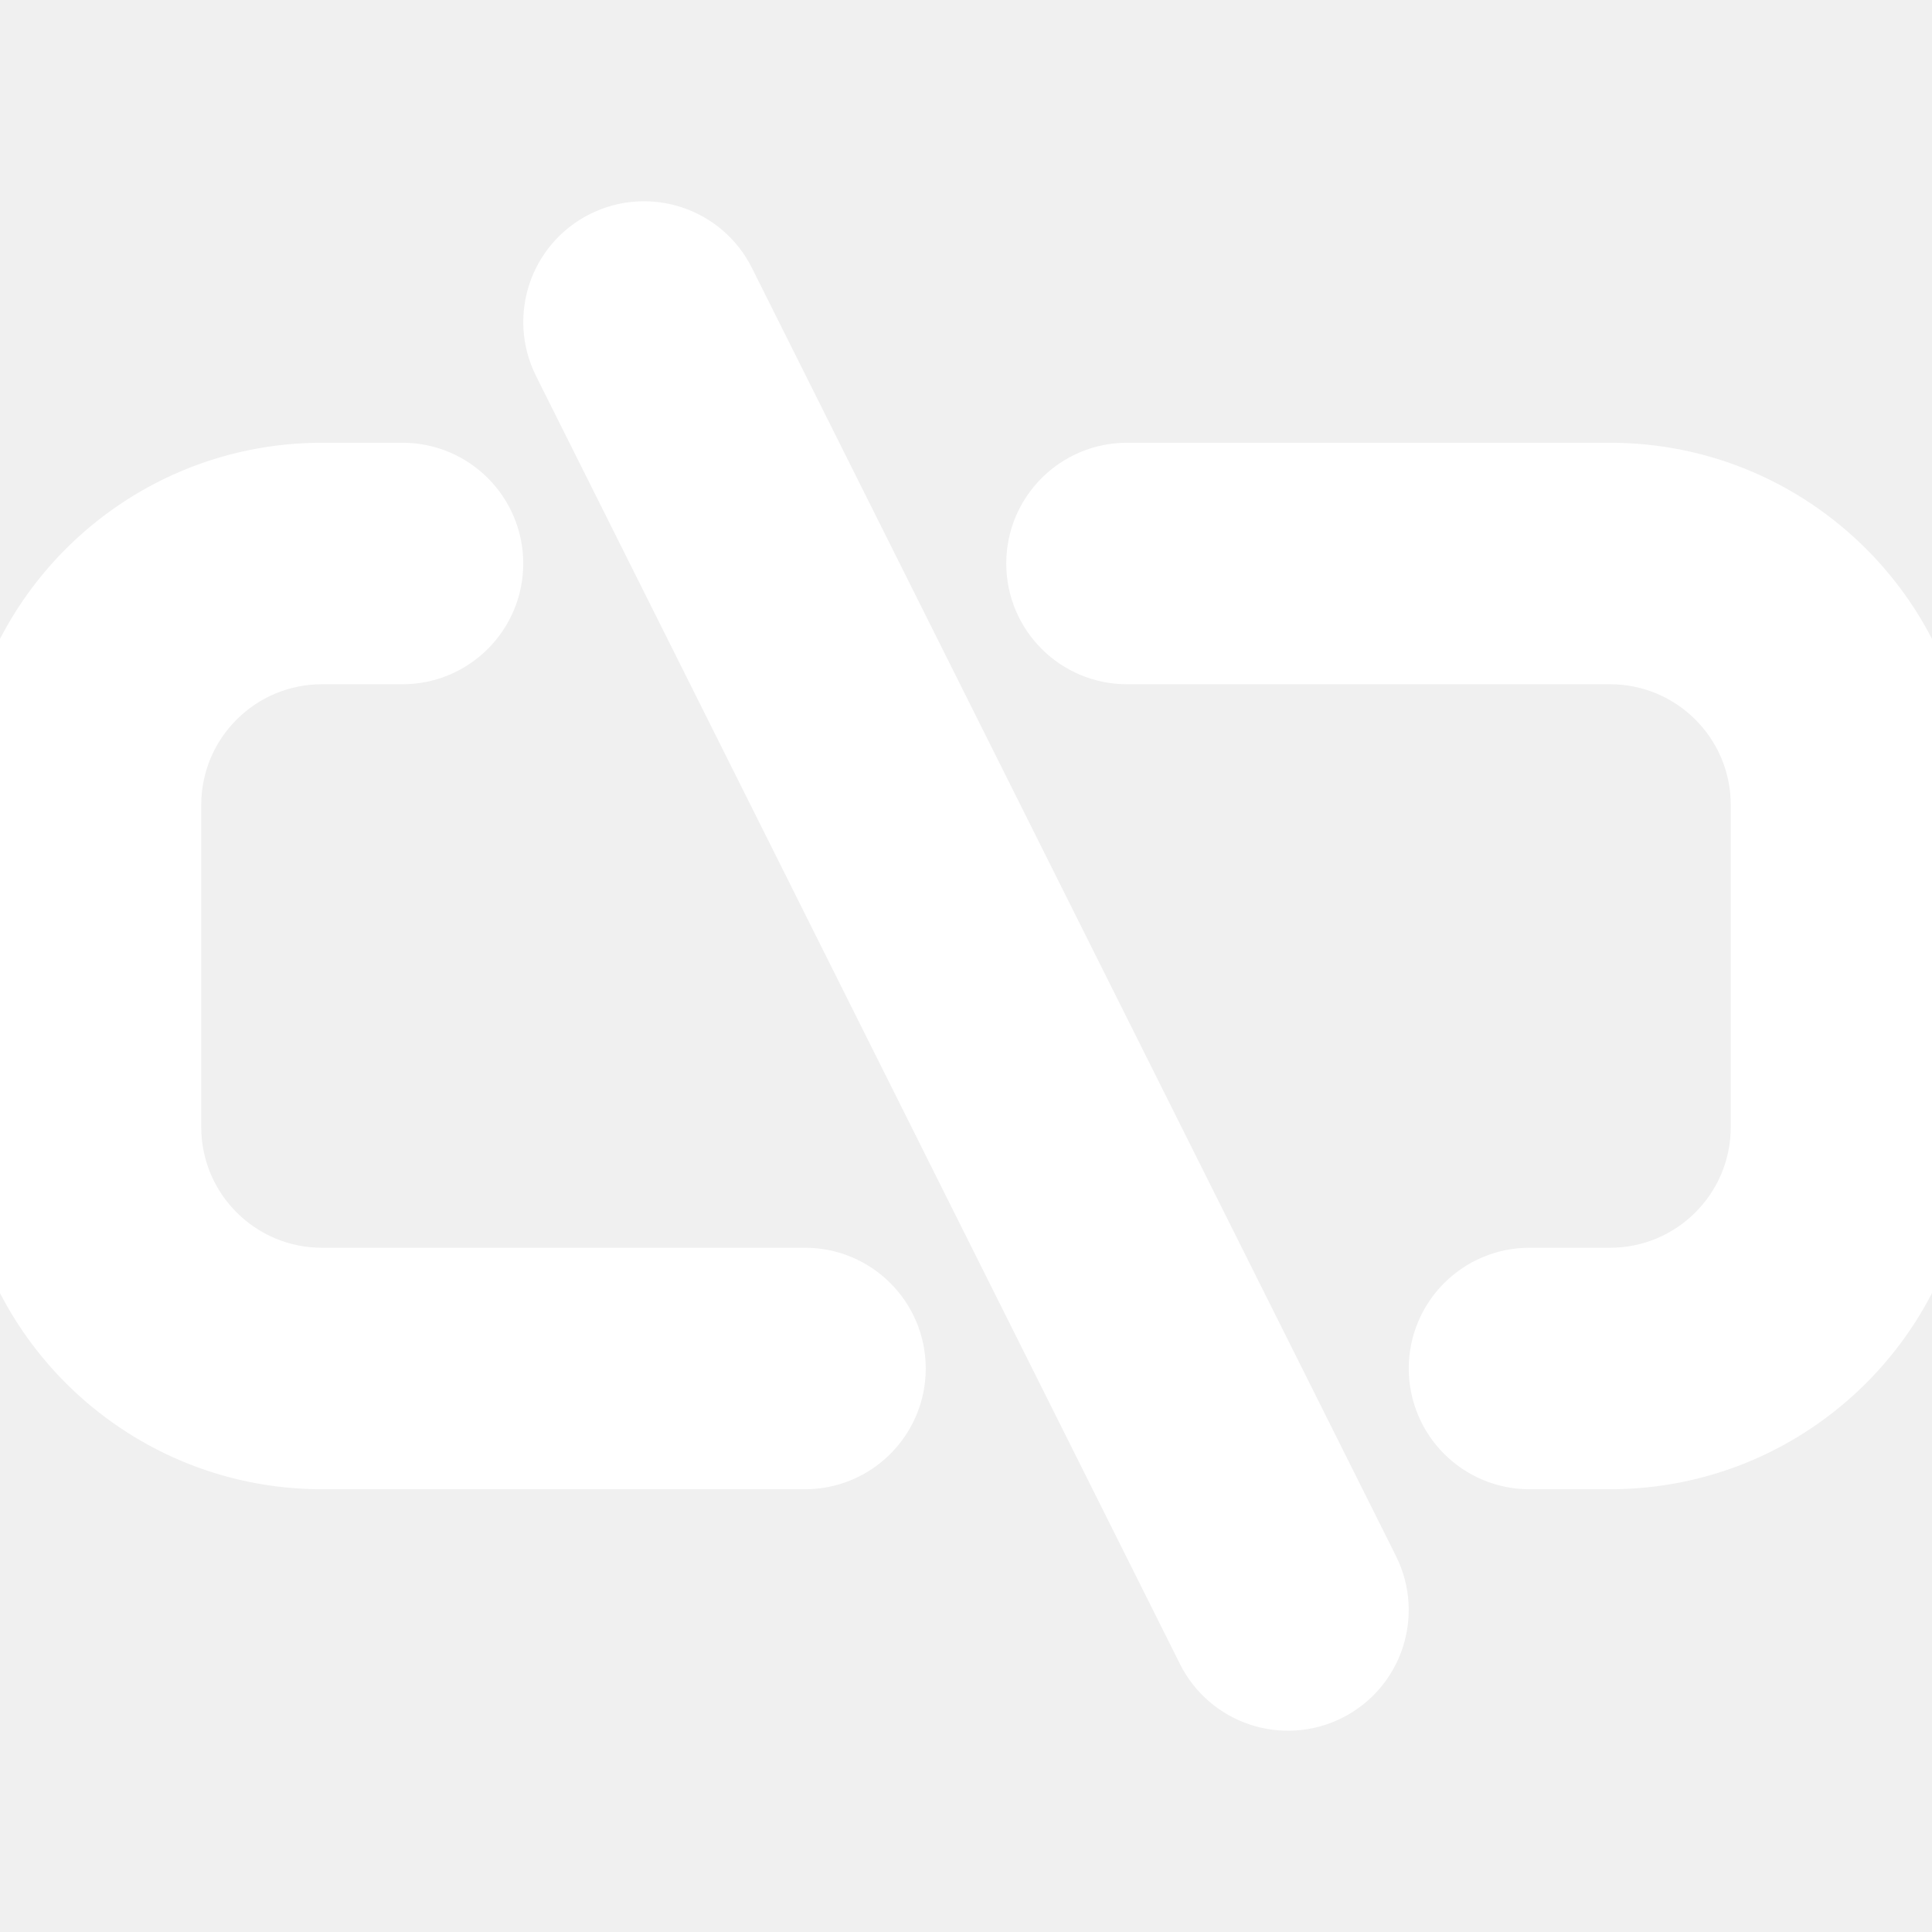
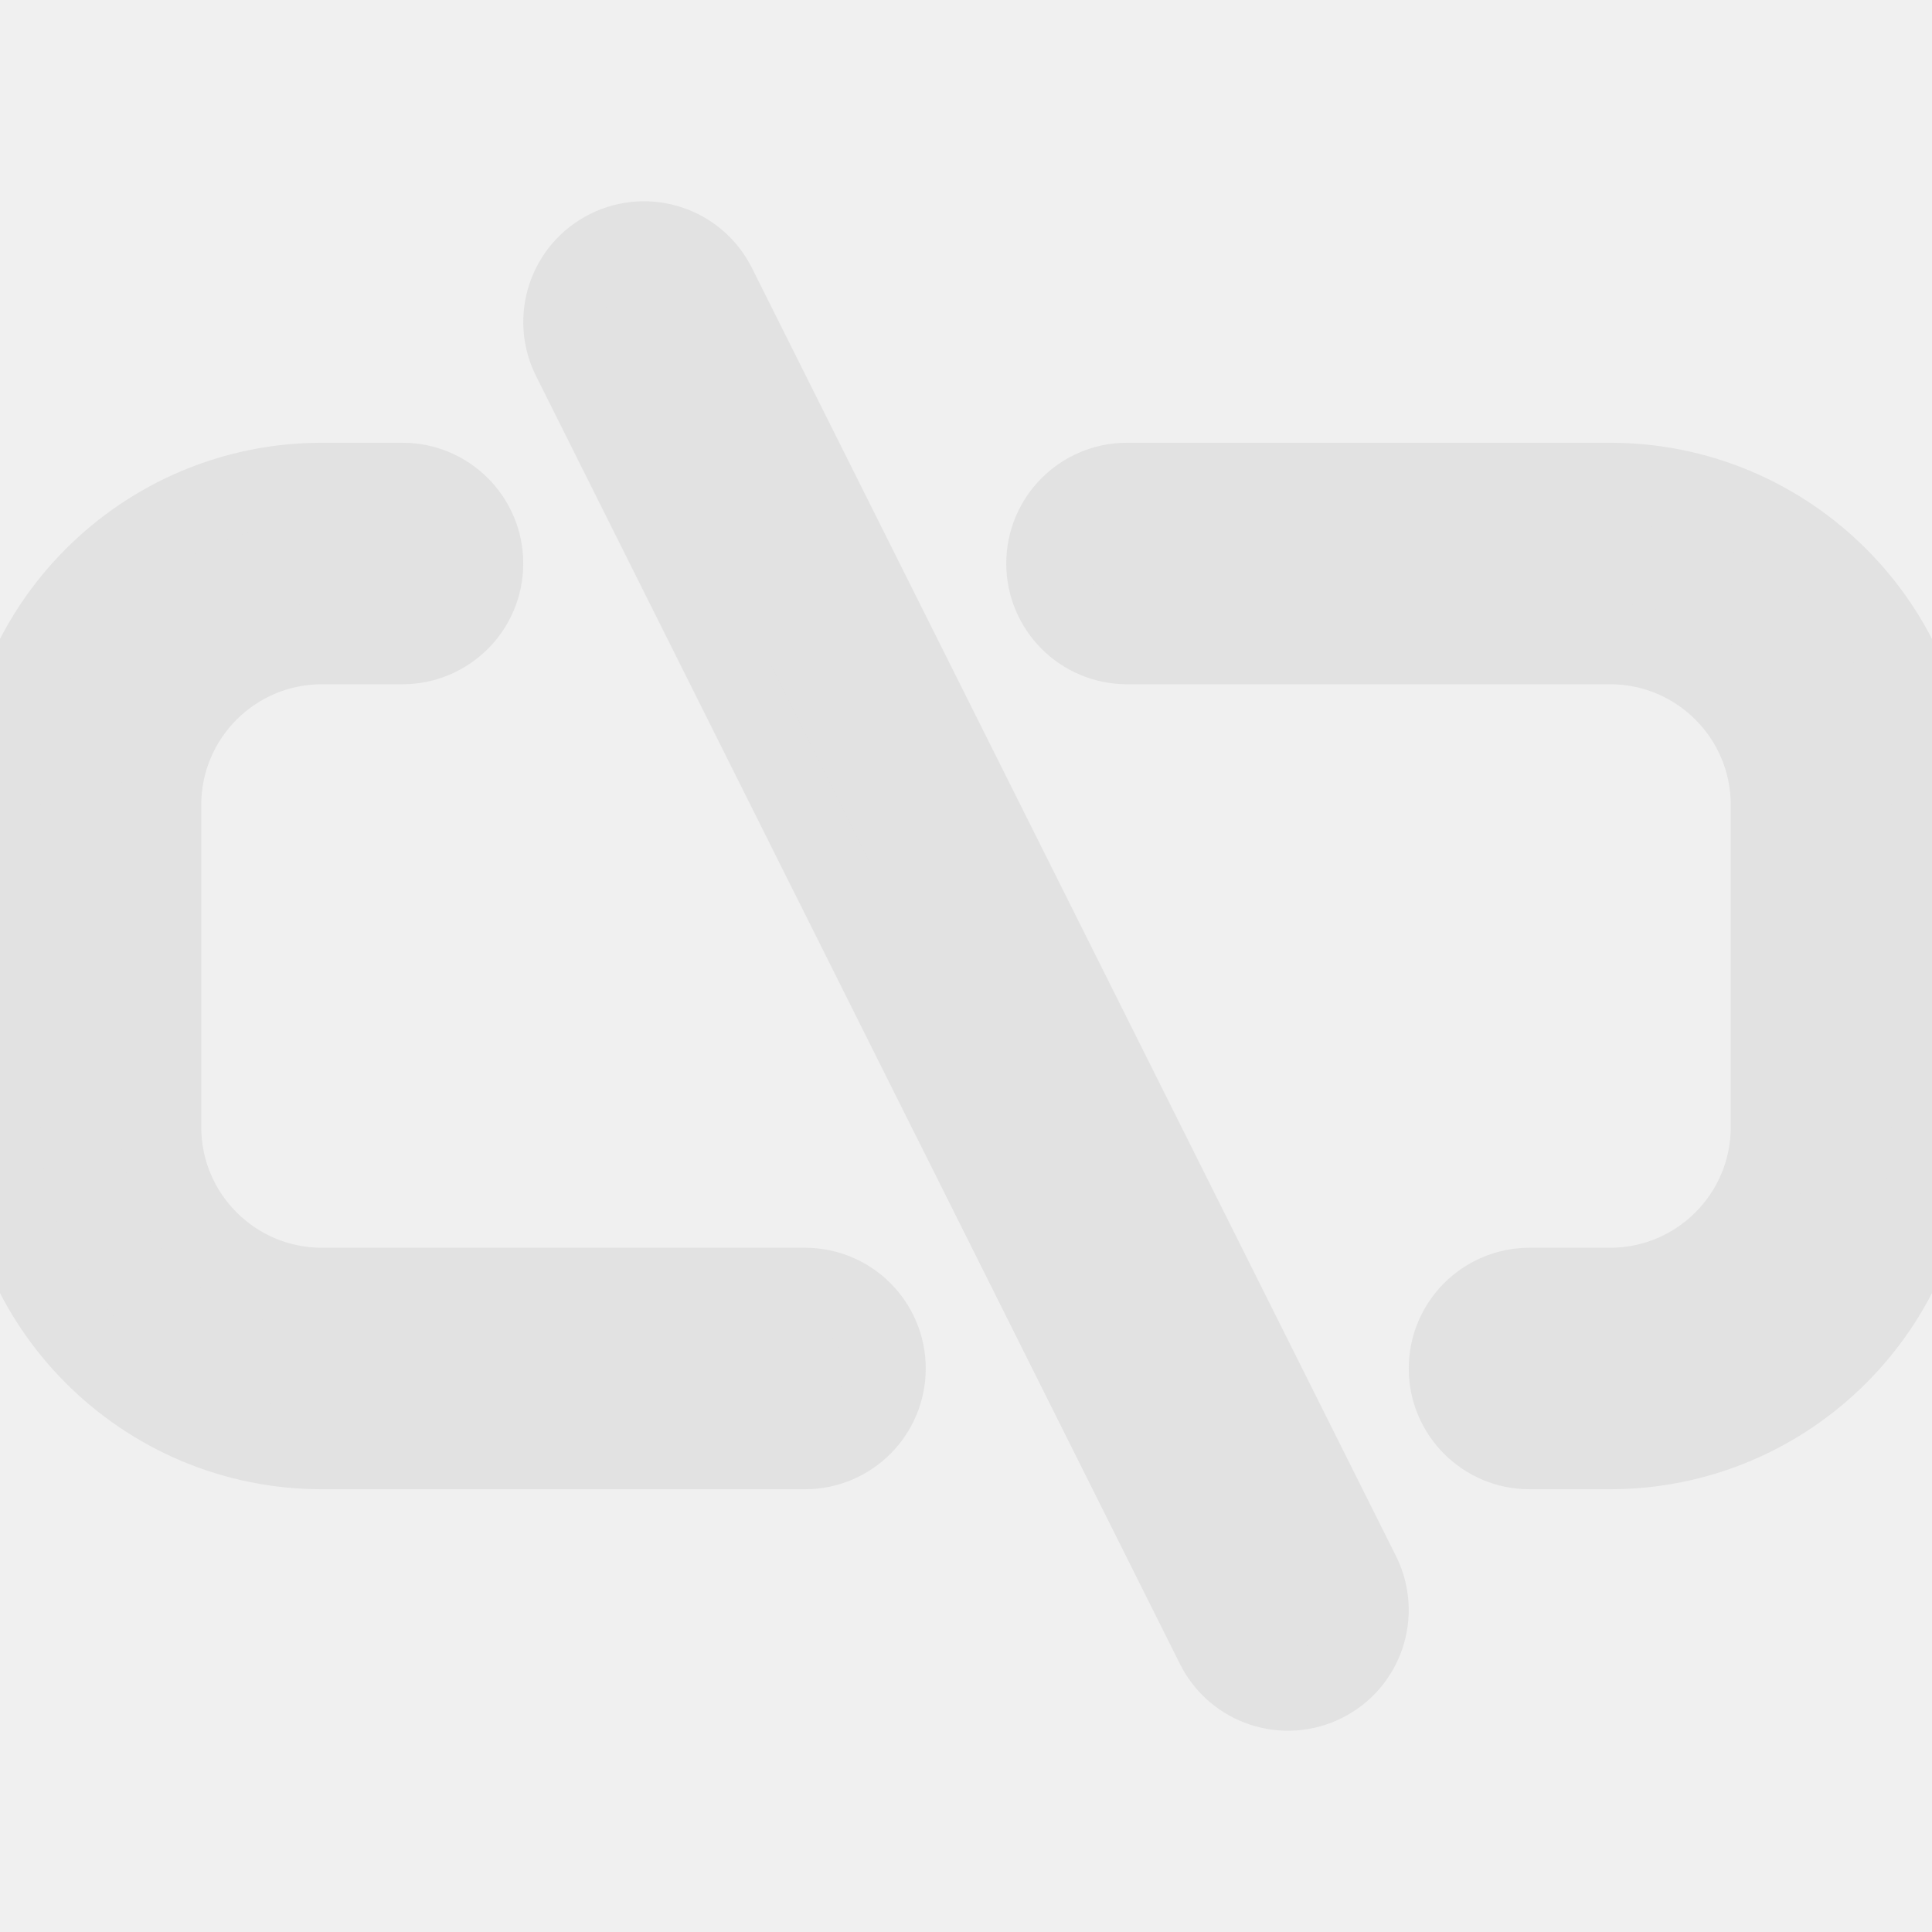
- <svg xmlns="http://www.w3.org/2000/svg" viewBox="0 -3 24 24" id="meteor-icon-kit__regular-link-horizontal-slash" fill="none" stroke="#ffffff">
+ <svg xmlns="http://www.w3.org/2000/svg" viewBox="0 -3 24 24" id="meteor-icon-kit__regular-link-horizontal-slash" fill="none" stroke="#e2e2e2">
  <g id="SVGRepo_bgCarrier" stroke-width="0" />
  <g id="SVGRepo_tracerCarrier" stroke-linecap="round" stroke-linejoin="round" />
  <g id="SVGRepo_iconCarrier">
-     <path fill-rule="evenodd" clip-rule="evenodd" d="M7.553 0.106C8.047 -0.141 8.647 0.059 8.894 0.553L16.894 16.553C17.141 17.047 16.941 17.647 16.447 17.894C15.953 18.141 15.352 17.941 15.105 17.447L7.106 1.447C6.859 0.953 7.059 0.353 7.553 0.106zM4 5C2.895 5 2 5.895 2 7V11C2 12.105 2.895 13 4 13H10C10.552 13 11 13.448 11 14C11 14.552 10.552 15 10 15H4C1.791 15 0 13.209 0 11V7C0 4.791 1.791 3 4 3H5C5.552 3 6 3.448 6 4C6 4.552 5.552 5 5 5H4zM22 11C22 12.105 21.105 13 20 13H19C18.448 13 18 13.448 18 14C18 14.552 18.448 15 19 15H20C22.209 15 24 13.209 24 11V7C24 4.791 22.209 3 20 3H14C13.448 3 13 3.448 13 4C13 4.552 13.448 5 14 5H20C21.105 5 22 5.895 22 7V11z" fill="#ffffff" />
+     <path fill-rule="evenodd" clip-rule="evenodd" d="M7.553 0.106C8.047 -0.141 8.647 0.059 8.894 0.553L16.894 16.553C17.141 17.047 16.941 17.647 16.447 17.894C15.953 18.141 15.352 17.941 15.105 17.447L7.106 1.447C6.859 0.953 7.059 0.353 7.553 0.106zM4 5C2.895 5 2 5.895 2 7V11C2 12.105 2.895 13 4 13H10C10.552 13 11 13.448 11 14C11 14.552 10.552 15 10 15H4C1.791 15 0 13.209 0 11V7C0 4.791 1.791 3 4 3H5C5.552 3 6 3.448 6 4C6 4.552 5.552 5 5 5H4zM22 11C22 12.105 21.105 13 20 13H19C18.448 13 18 13.448 18 14C18 14.552 18.448 15 19 15H20C22.209 15 24 13.209 24 11V7C24 4.791 22.209 3 20 3H14C13.448 3 13 3.448 13 4C13 4.552 13.448 5 14 5H20C21.105 5 22 5.895 22 7V11z" fill="#e2e2e2" />
  </g>
</svg>
